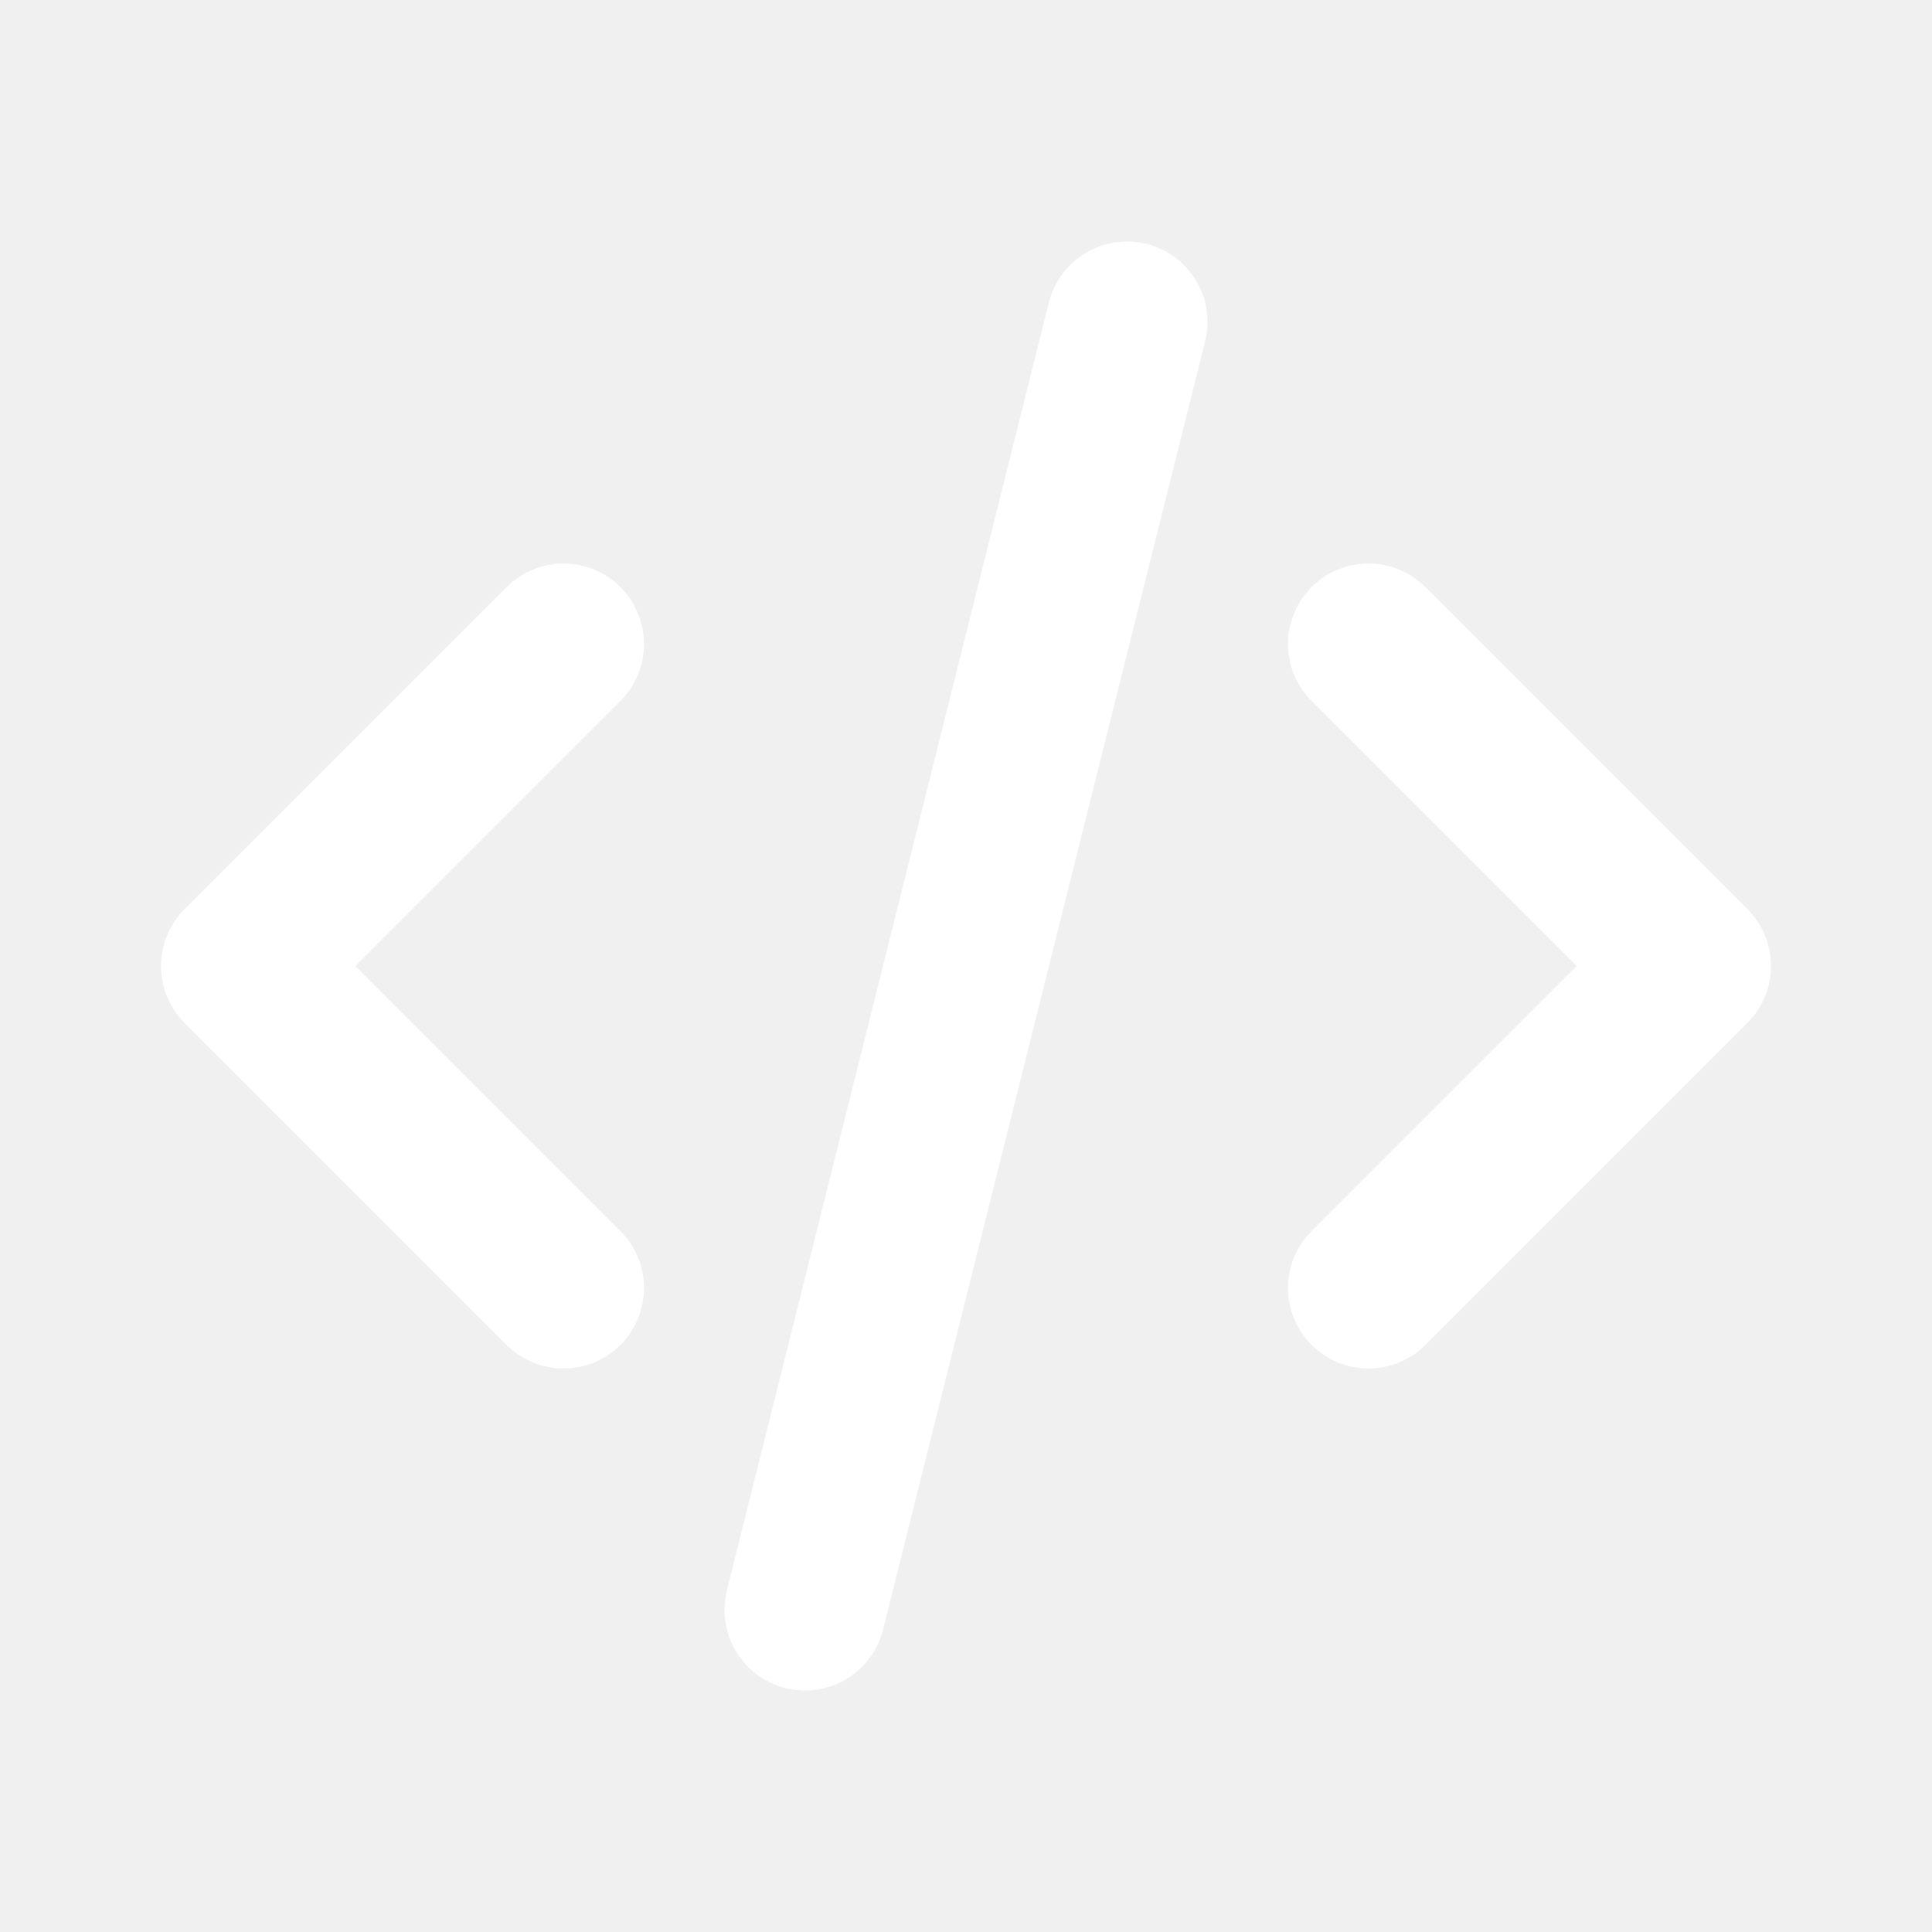
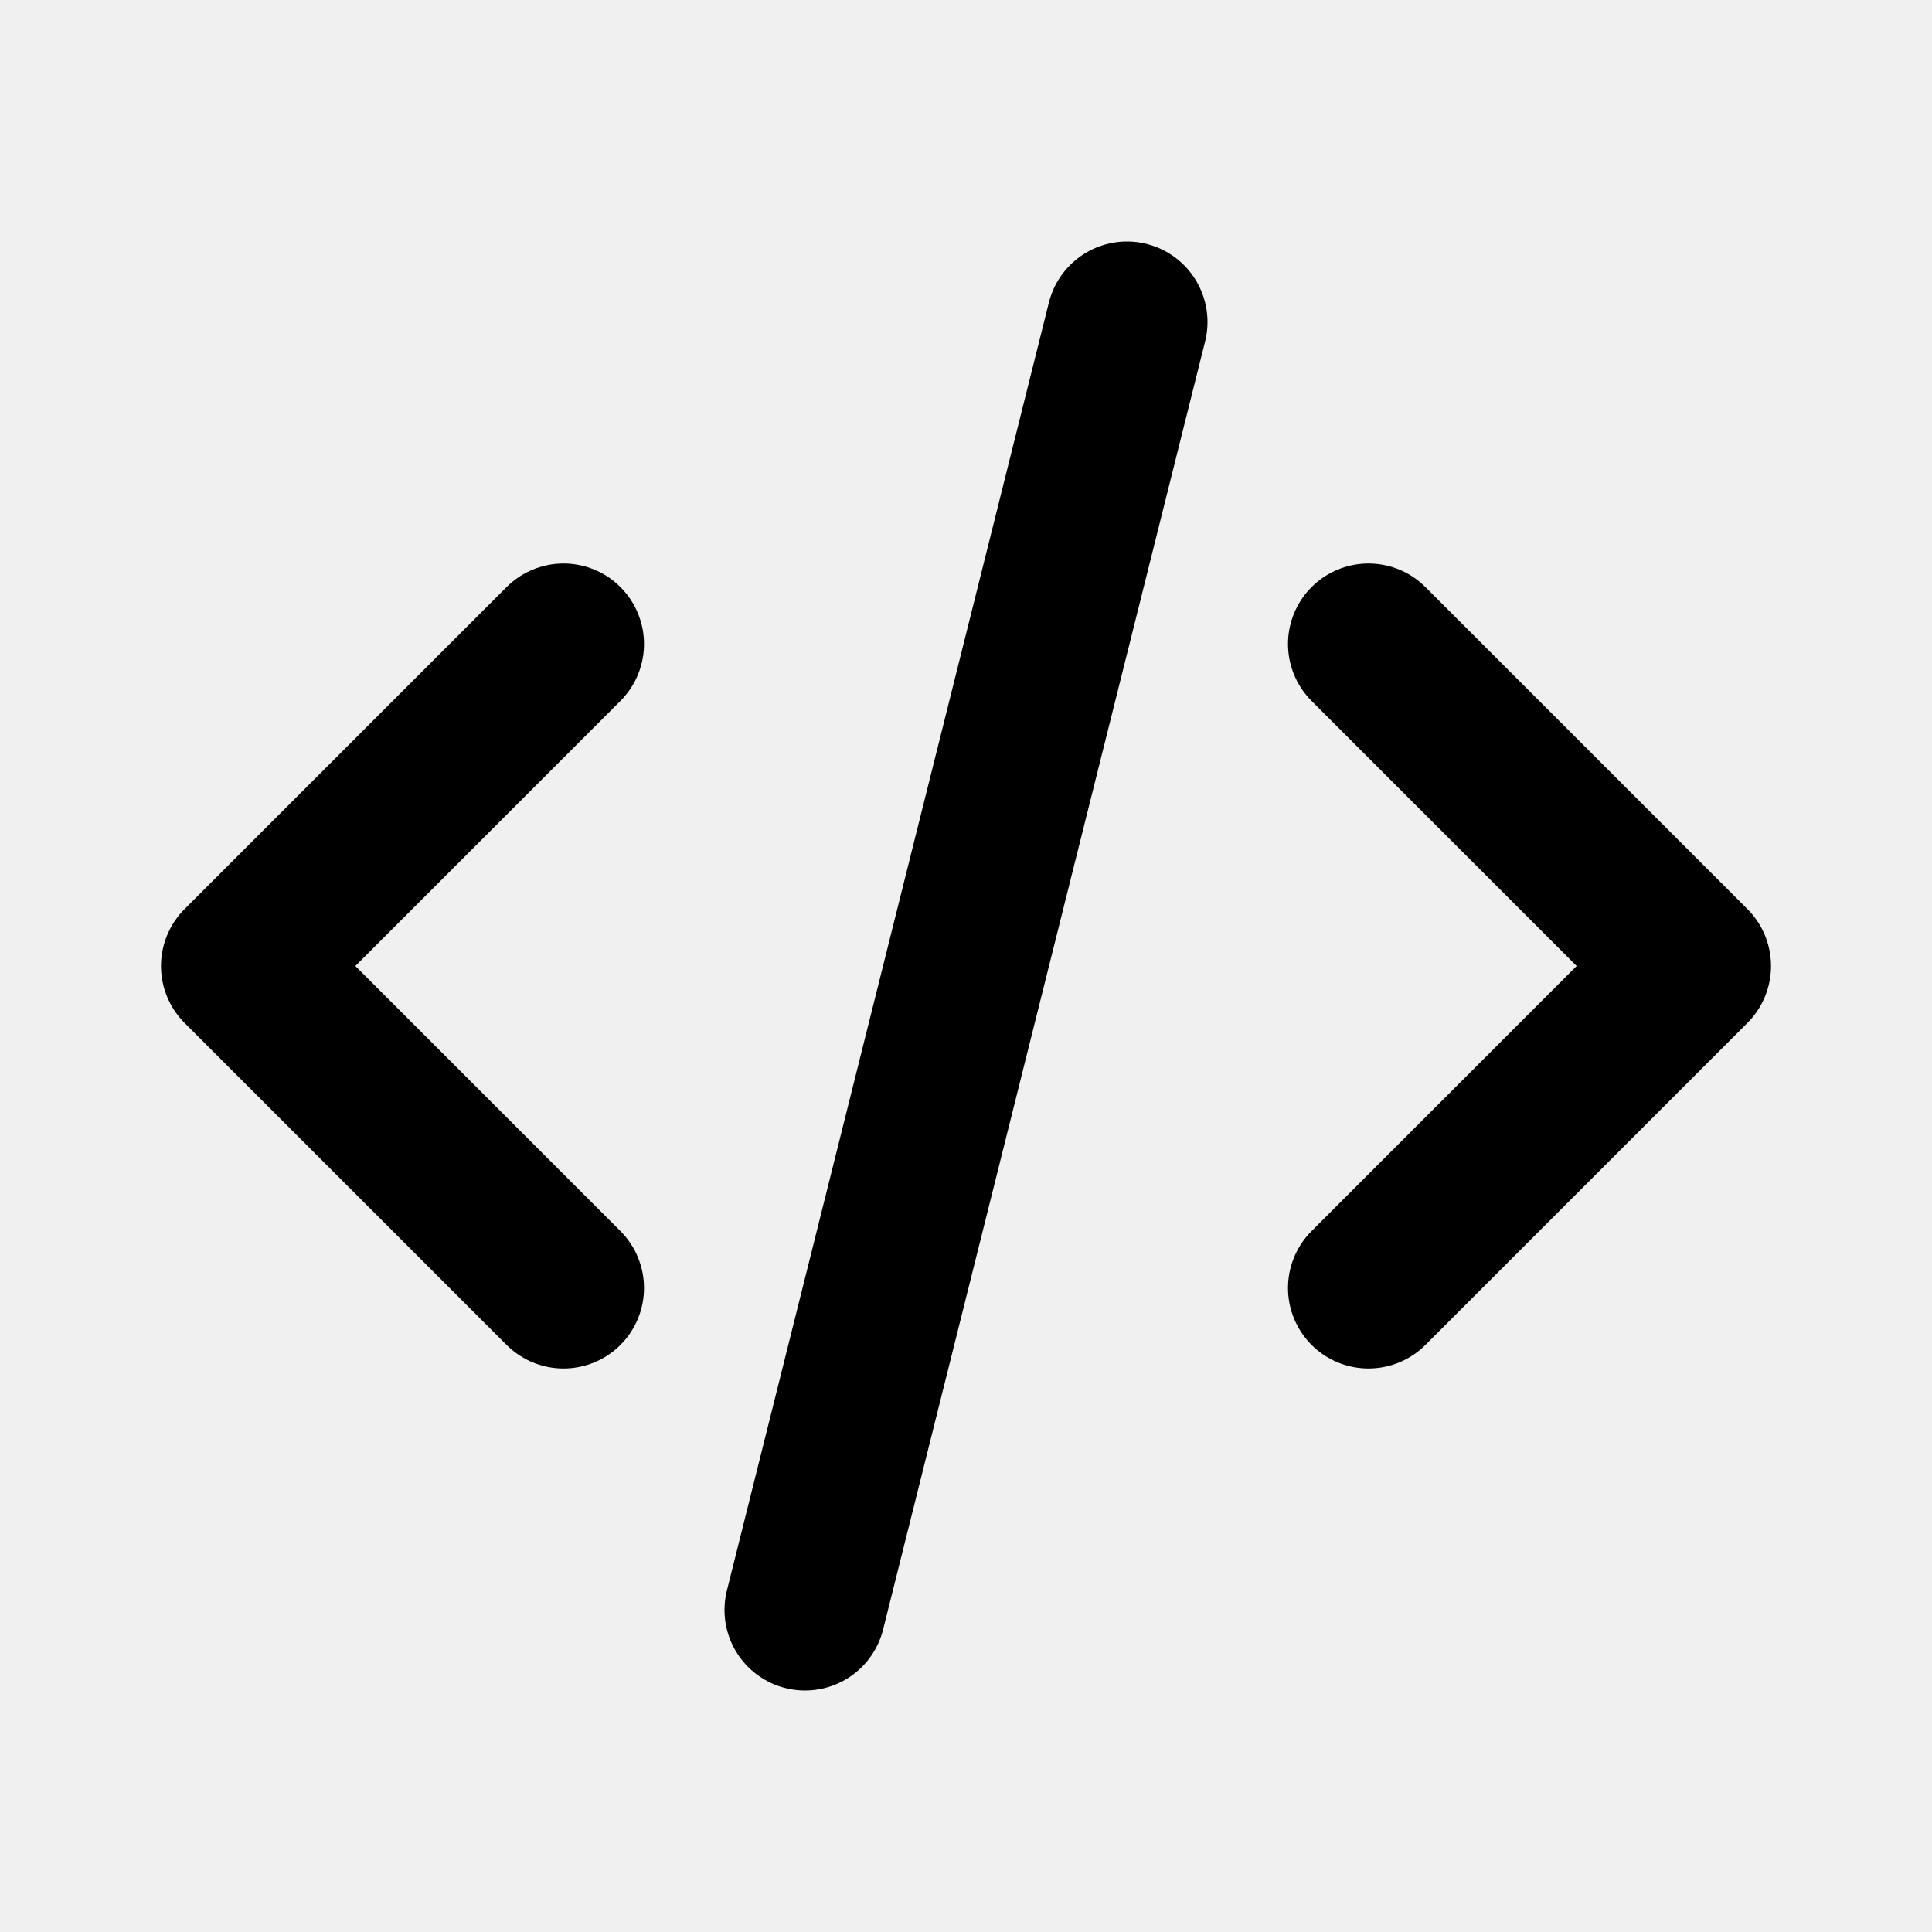
<svg xmlns="http://www.w3.org/2000/svg" width="24" height="24" viewBox="0 0 24 24">
-   <path fill="none" stroke="#fff" stroke-linecap="round" stroke-linejoin="round" stroke-width="2" d="m7 8l-4 4l4 4m10-8l4 4l-4 4M14 4l-4 16" />
+   <path fill="none" stroke="currentColor" stroke-linecap="round" stroke-linejoin="round" stroke-width="2" d="m7 8l-4 4l4 4m10-8l4 4l-4 4M14 4l-4 16" />
</svg>
